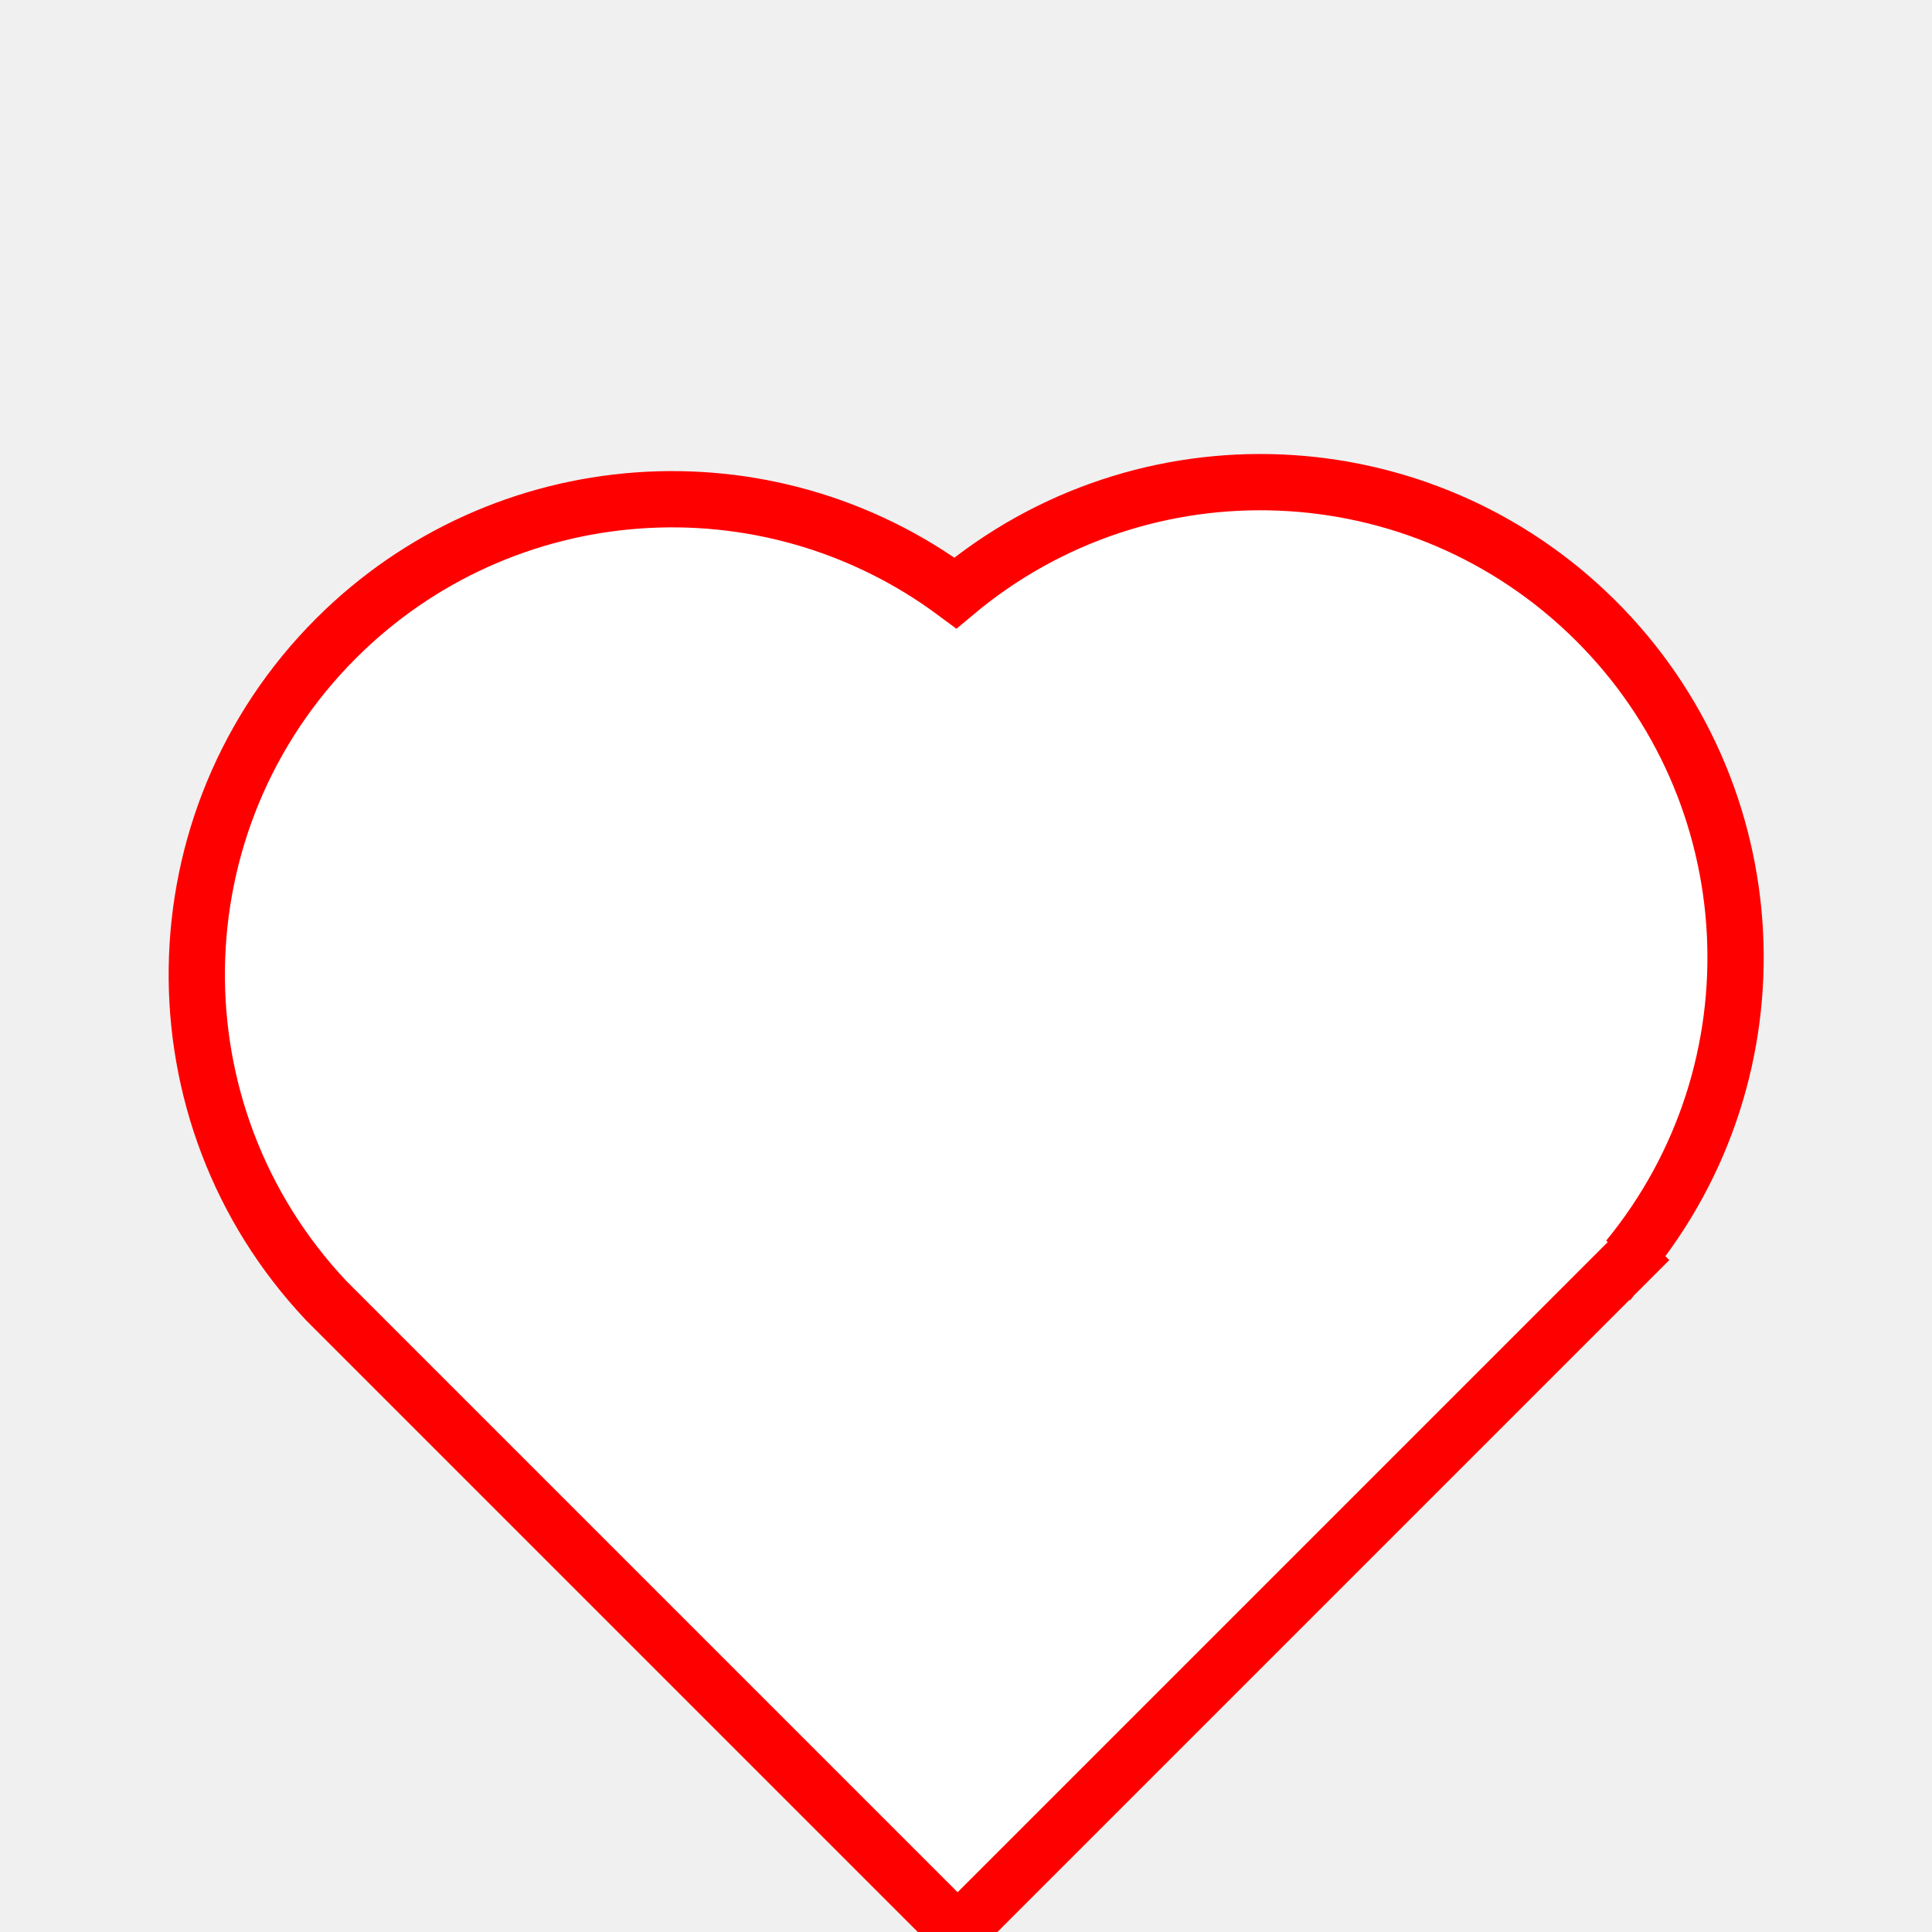
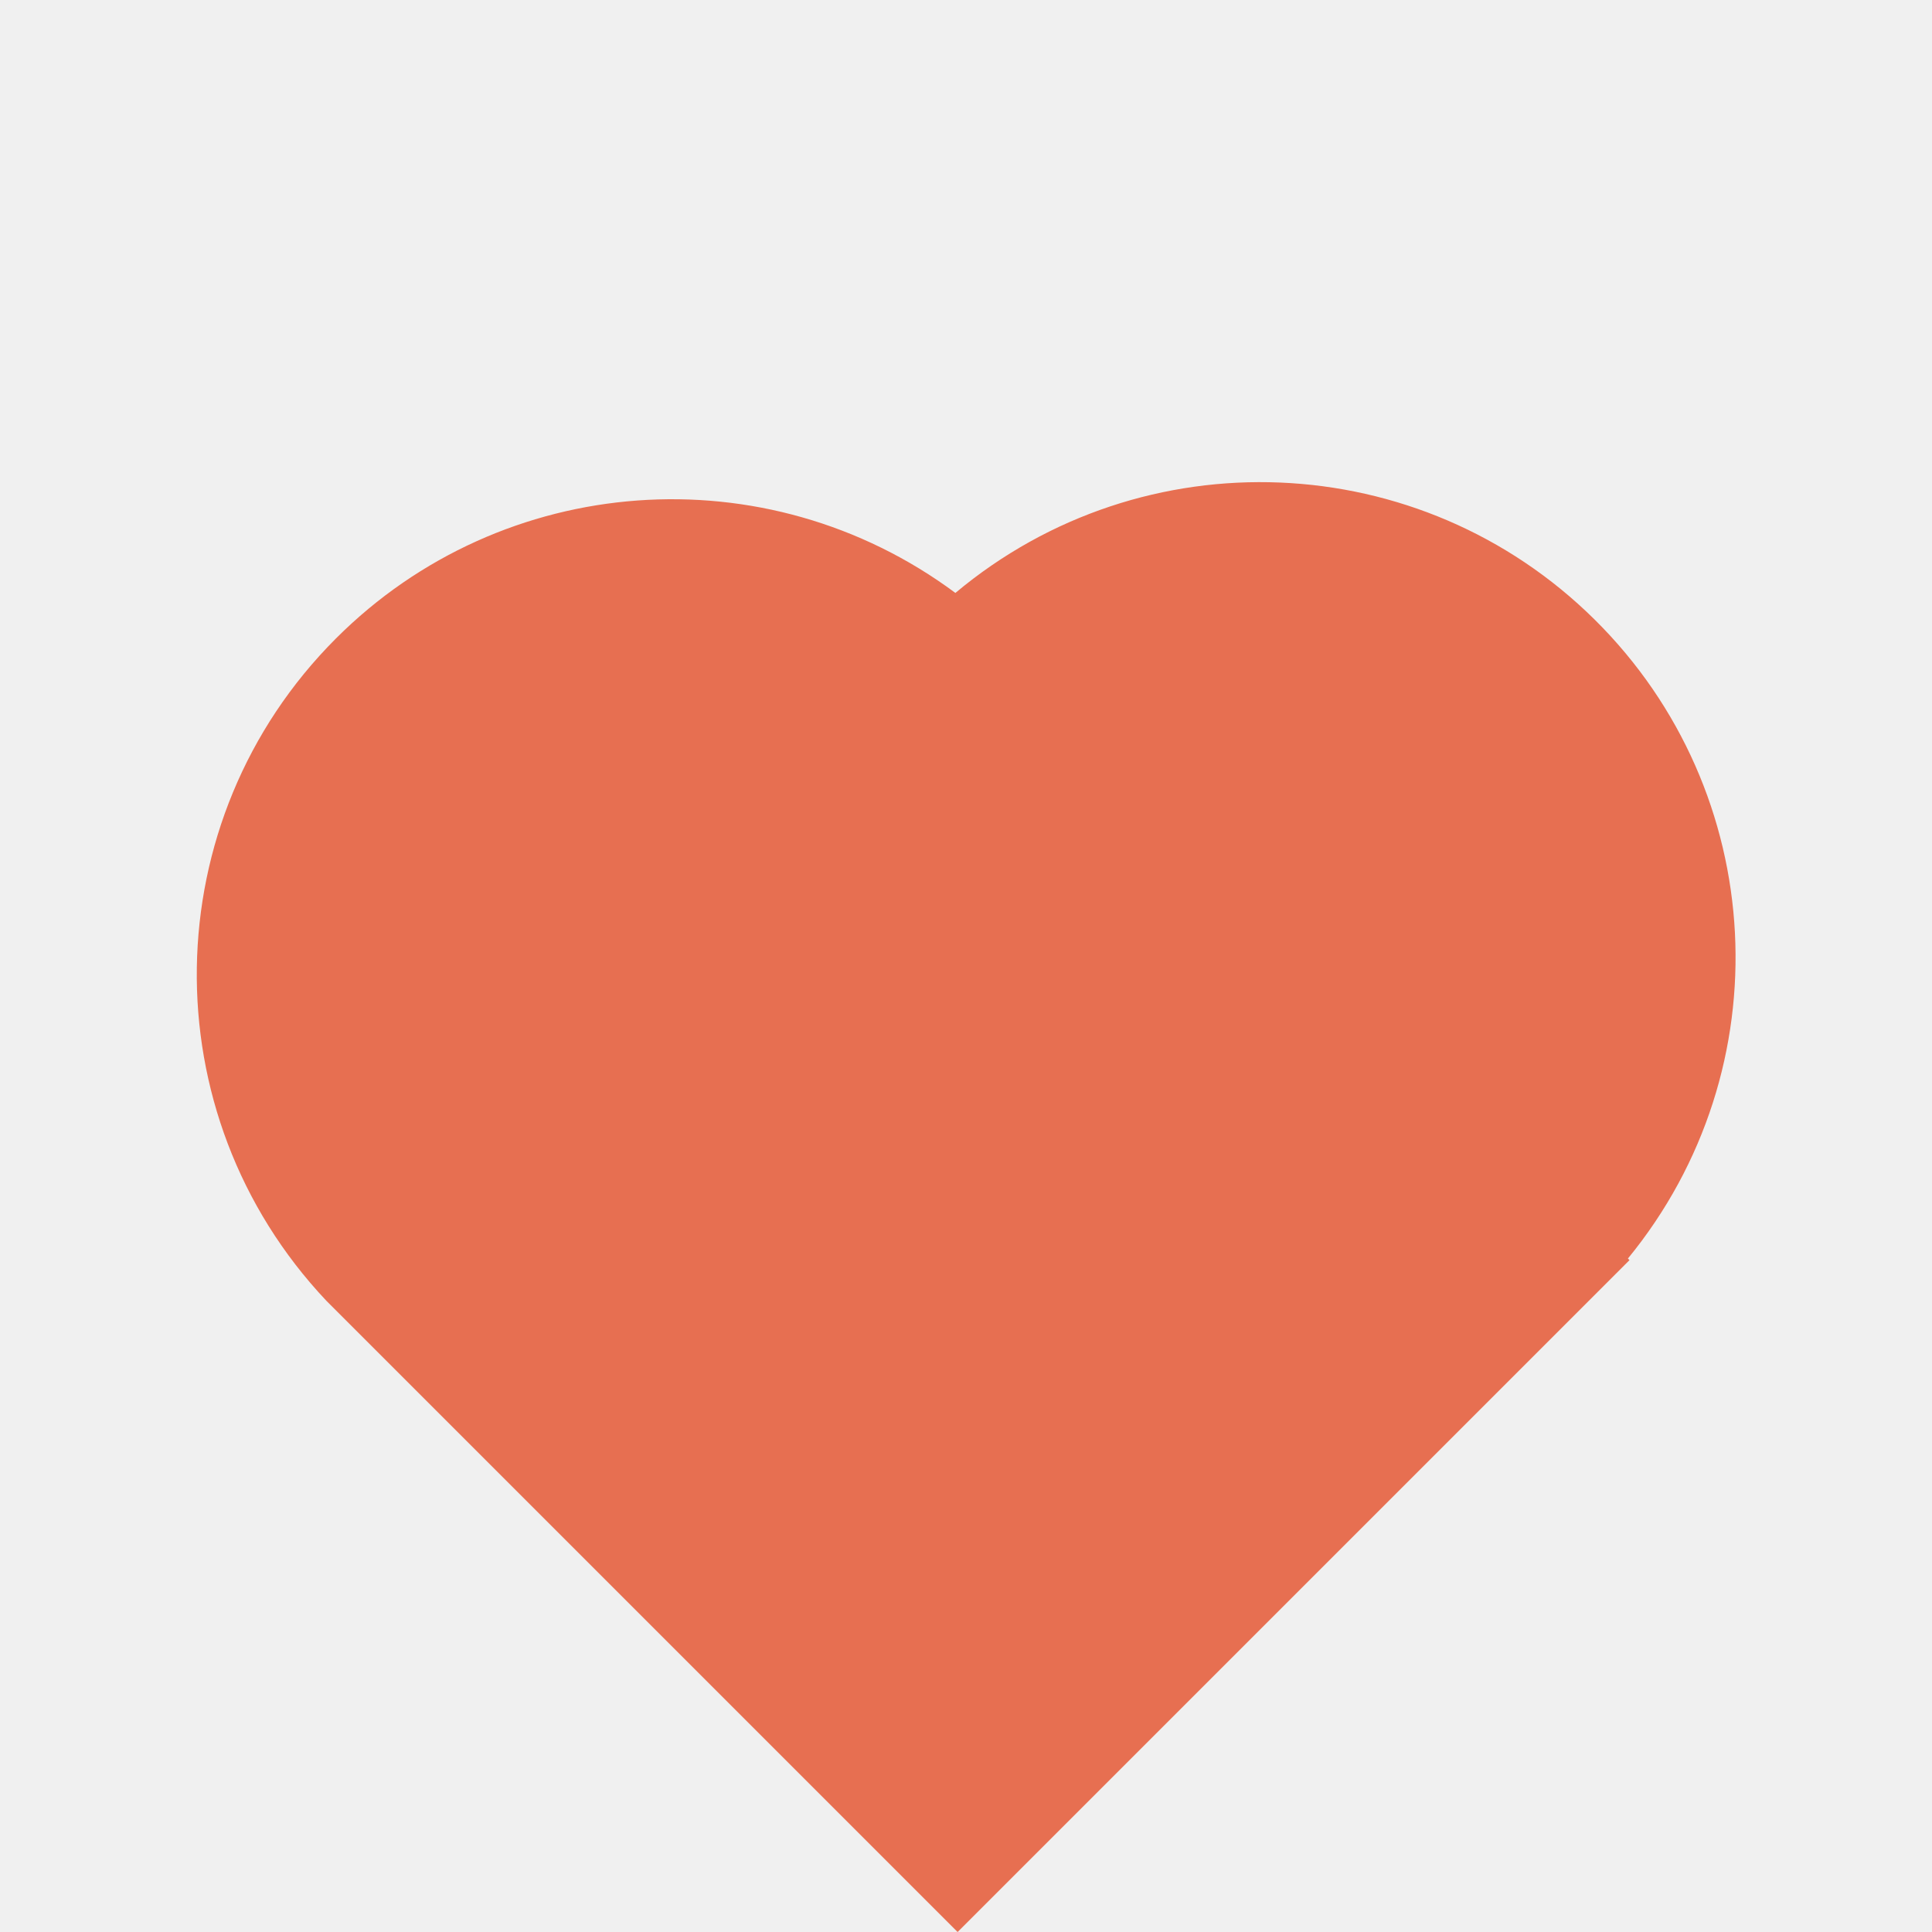
- <svg xmlns="http://www.w3.org/2000/svg" width="24.037" height="24.037" viewBox="0 0 24.037 24.037" fill="white" stroke="red" stroke-width="0.7">
-   <path id="Path_955" data-name="Path 955" d="M15.822,8.979v.029H4V-2.1A5.915,5.915,0,0,1,9.912-7.841a5.913,5.913,0,0,1,5.849,5.049,5.912,5.912,0,0,1,.061,11.772Z" transform="translate(2.716 20.496) rotate(-45)" />
+ <svg xmlns="http://www.w3.org/2000/svg" width="24.037" height="24.037" viewBox="0 0 24.037 24.037">
+   <path id="Path_955" data-name="Path 955" d="M15.822,8.979v.029H4V-2.1A5.915,5.915,0,0,1,9.912-7.841a5.913,5.913,0,0,1,5.849,5.049,5.912,5.912,0,0,1,.061,11.772Z" transform="translate(2.716 20.496) rotate(-45)" fill="#e76f51" />
</svg>
